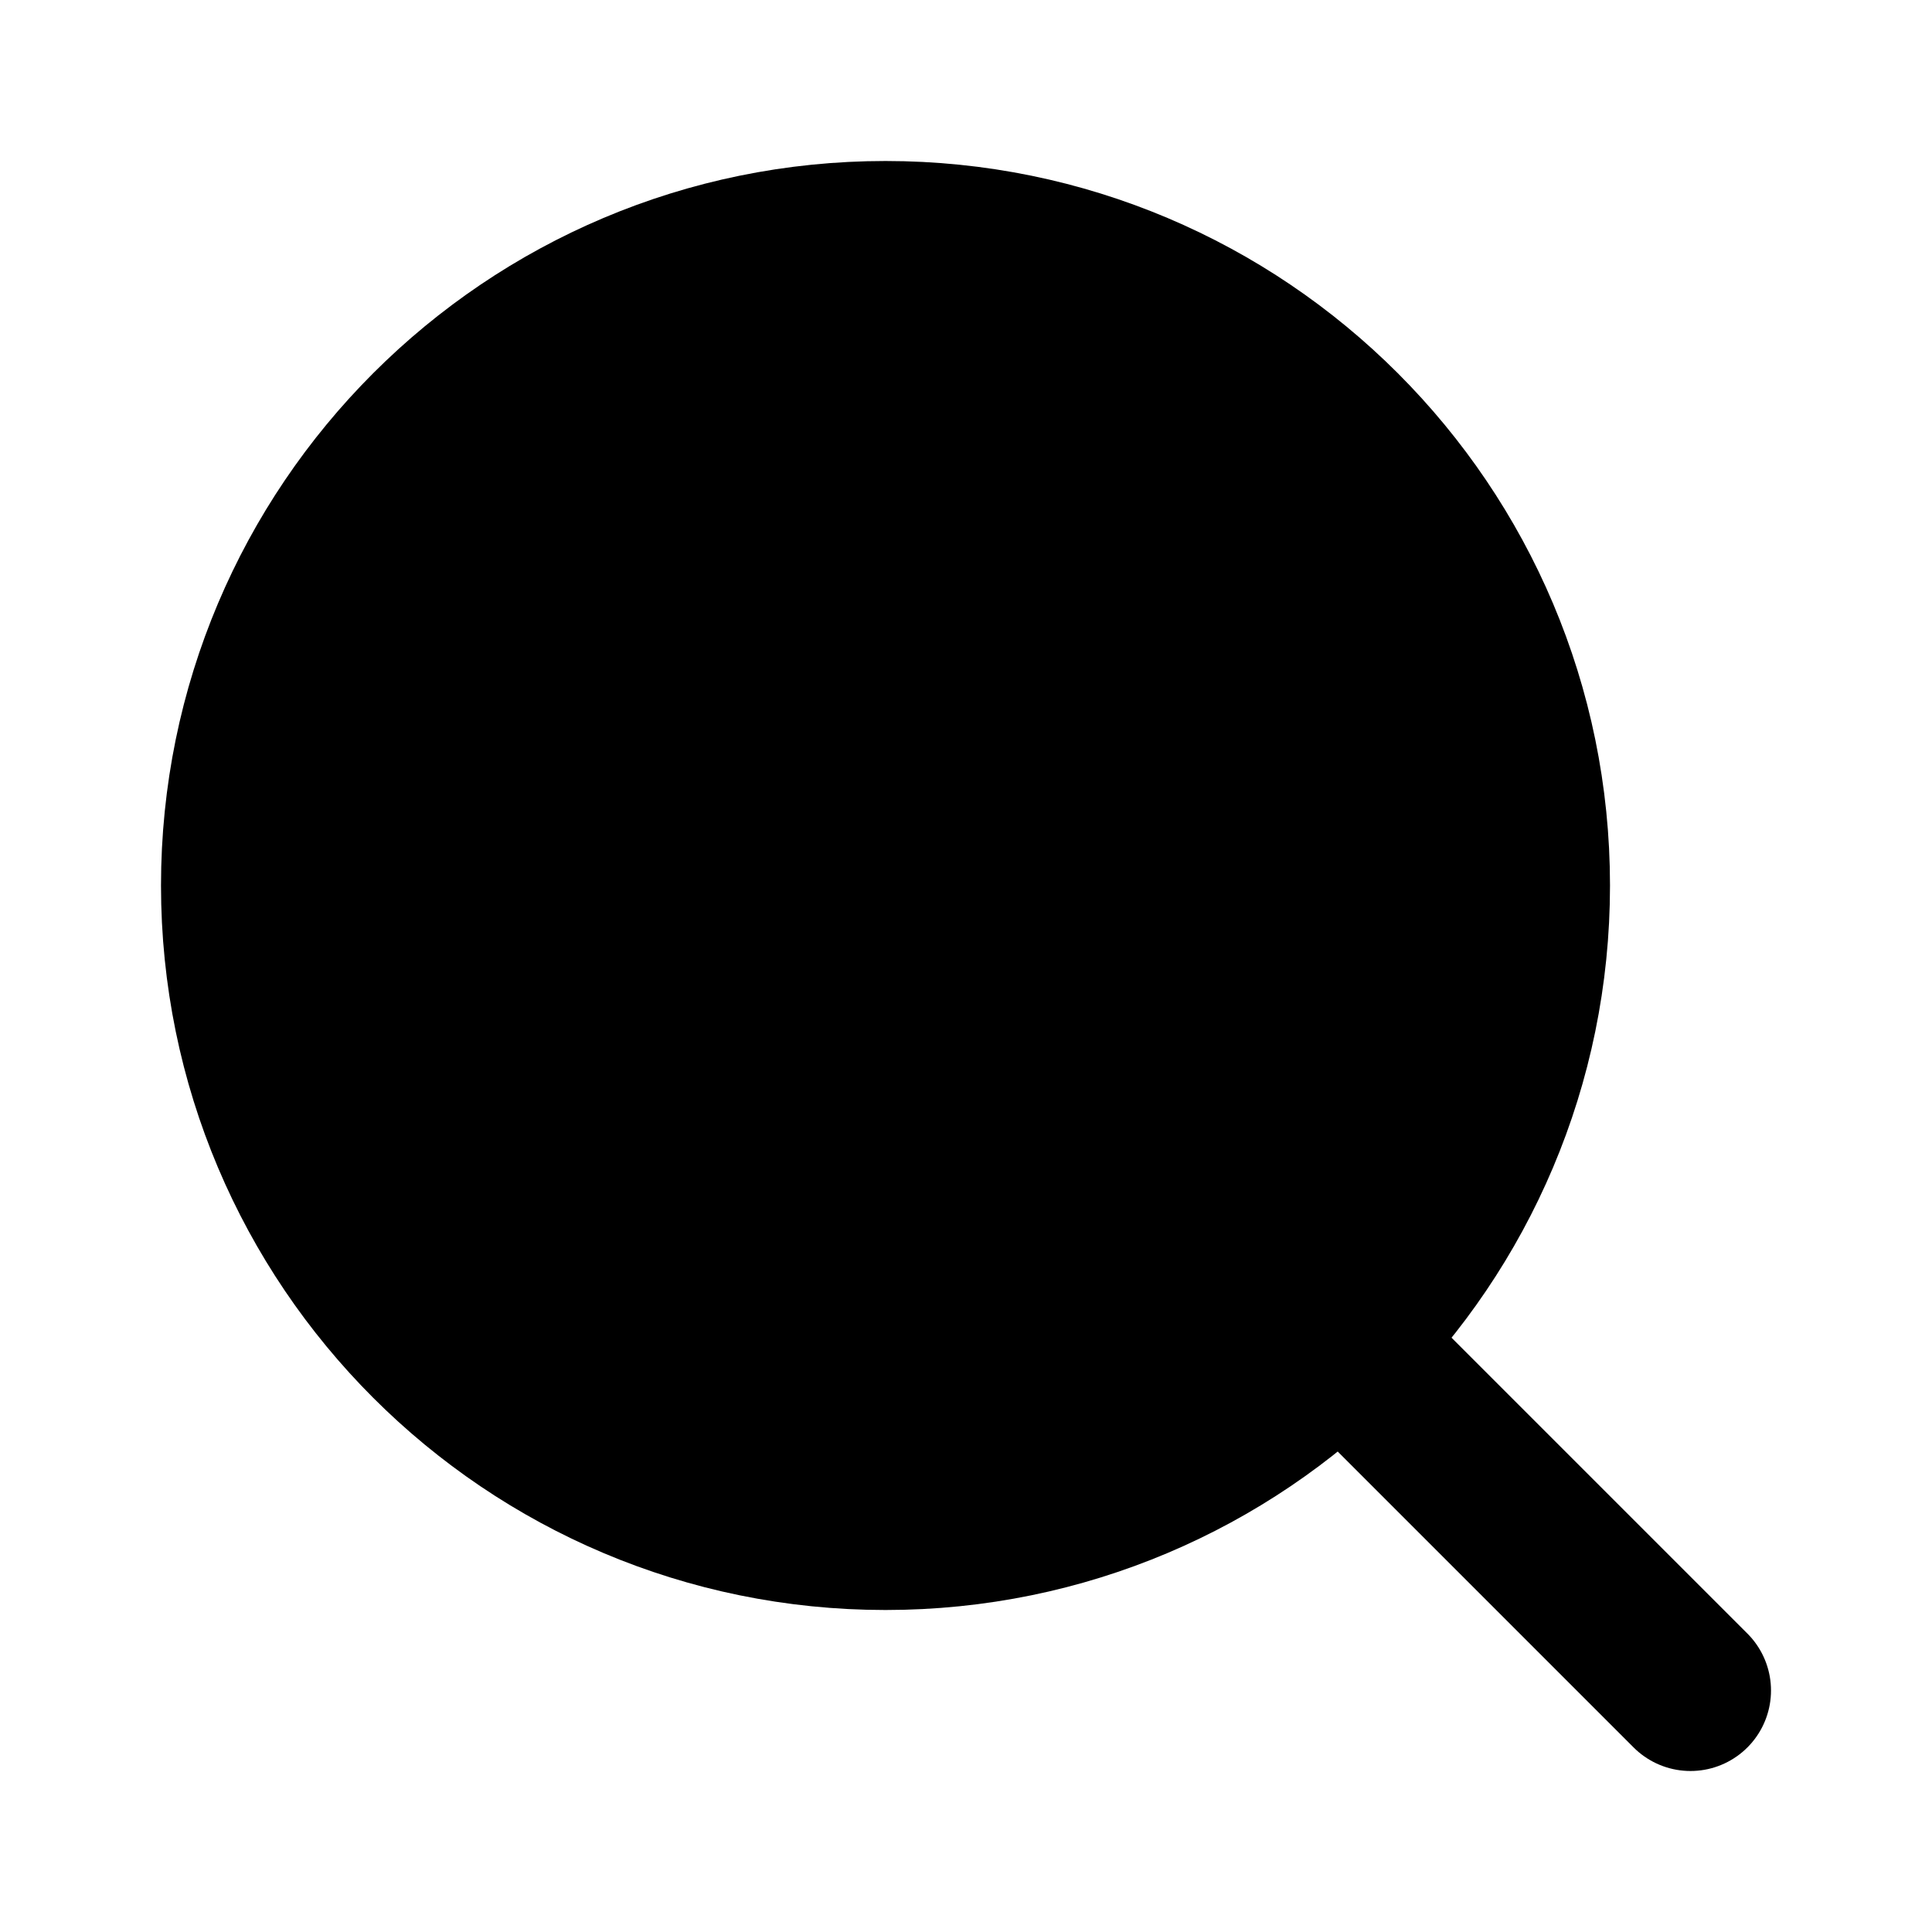
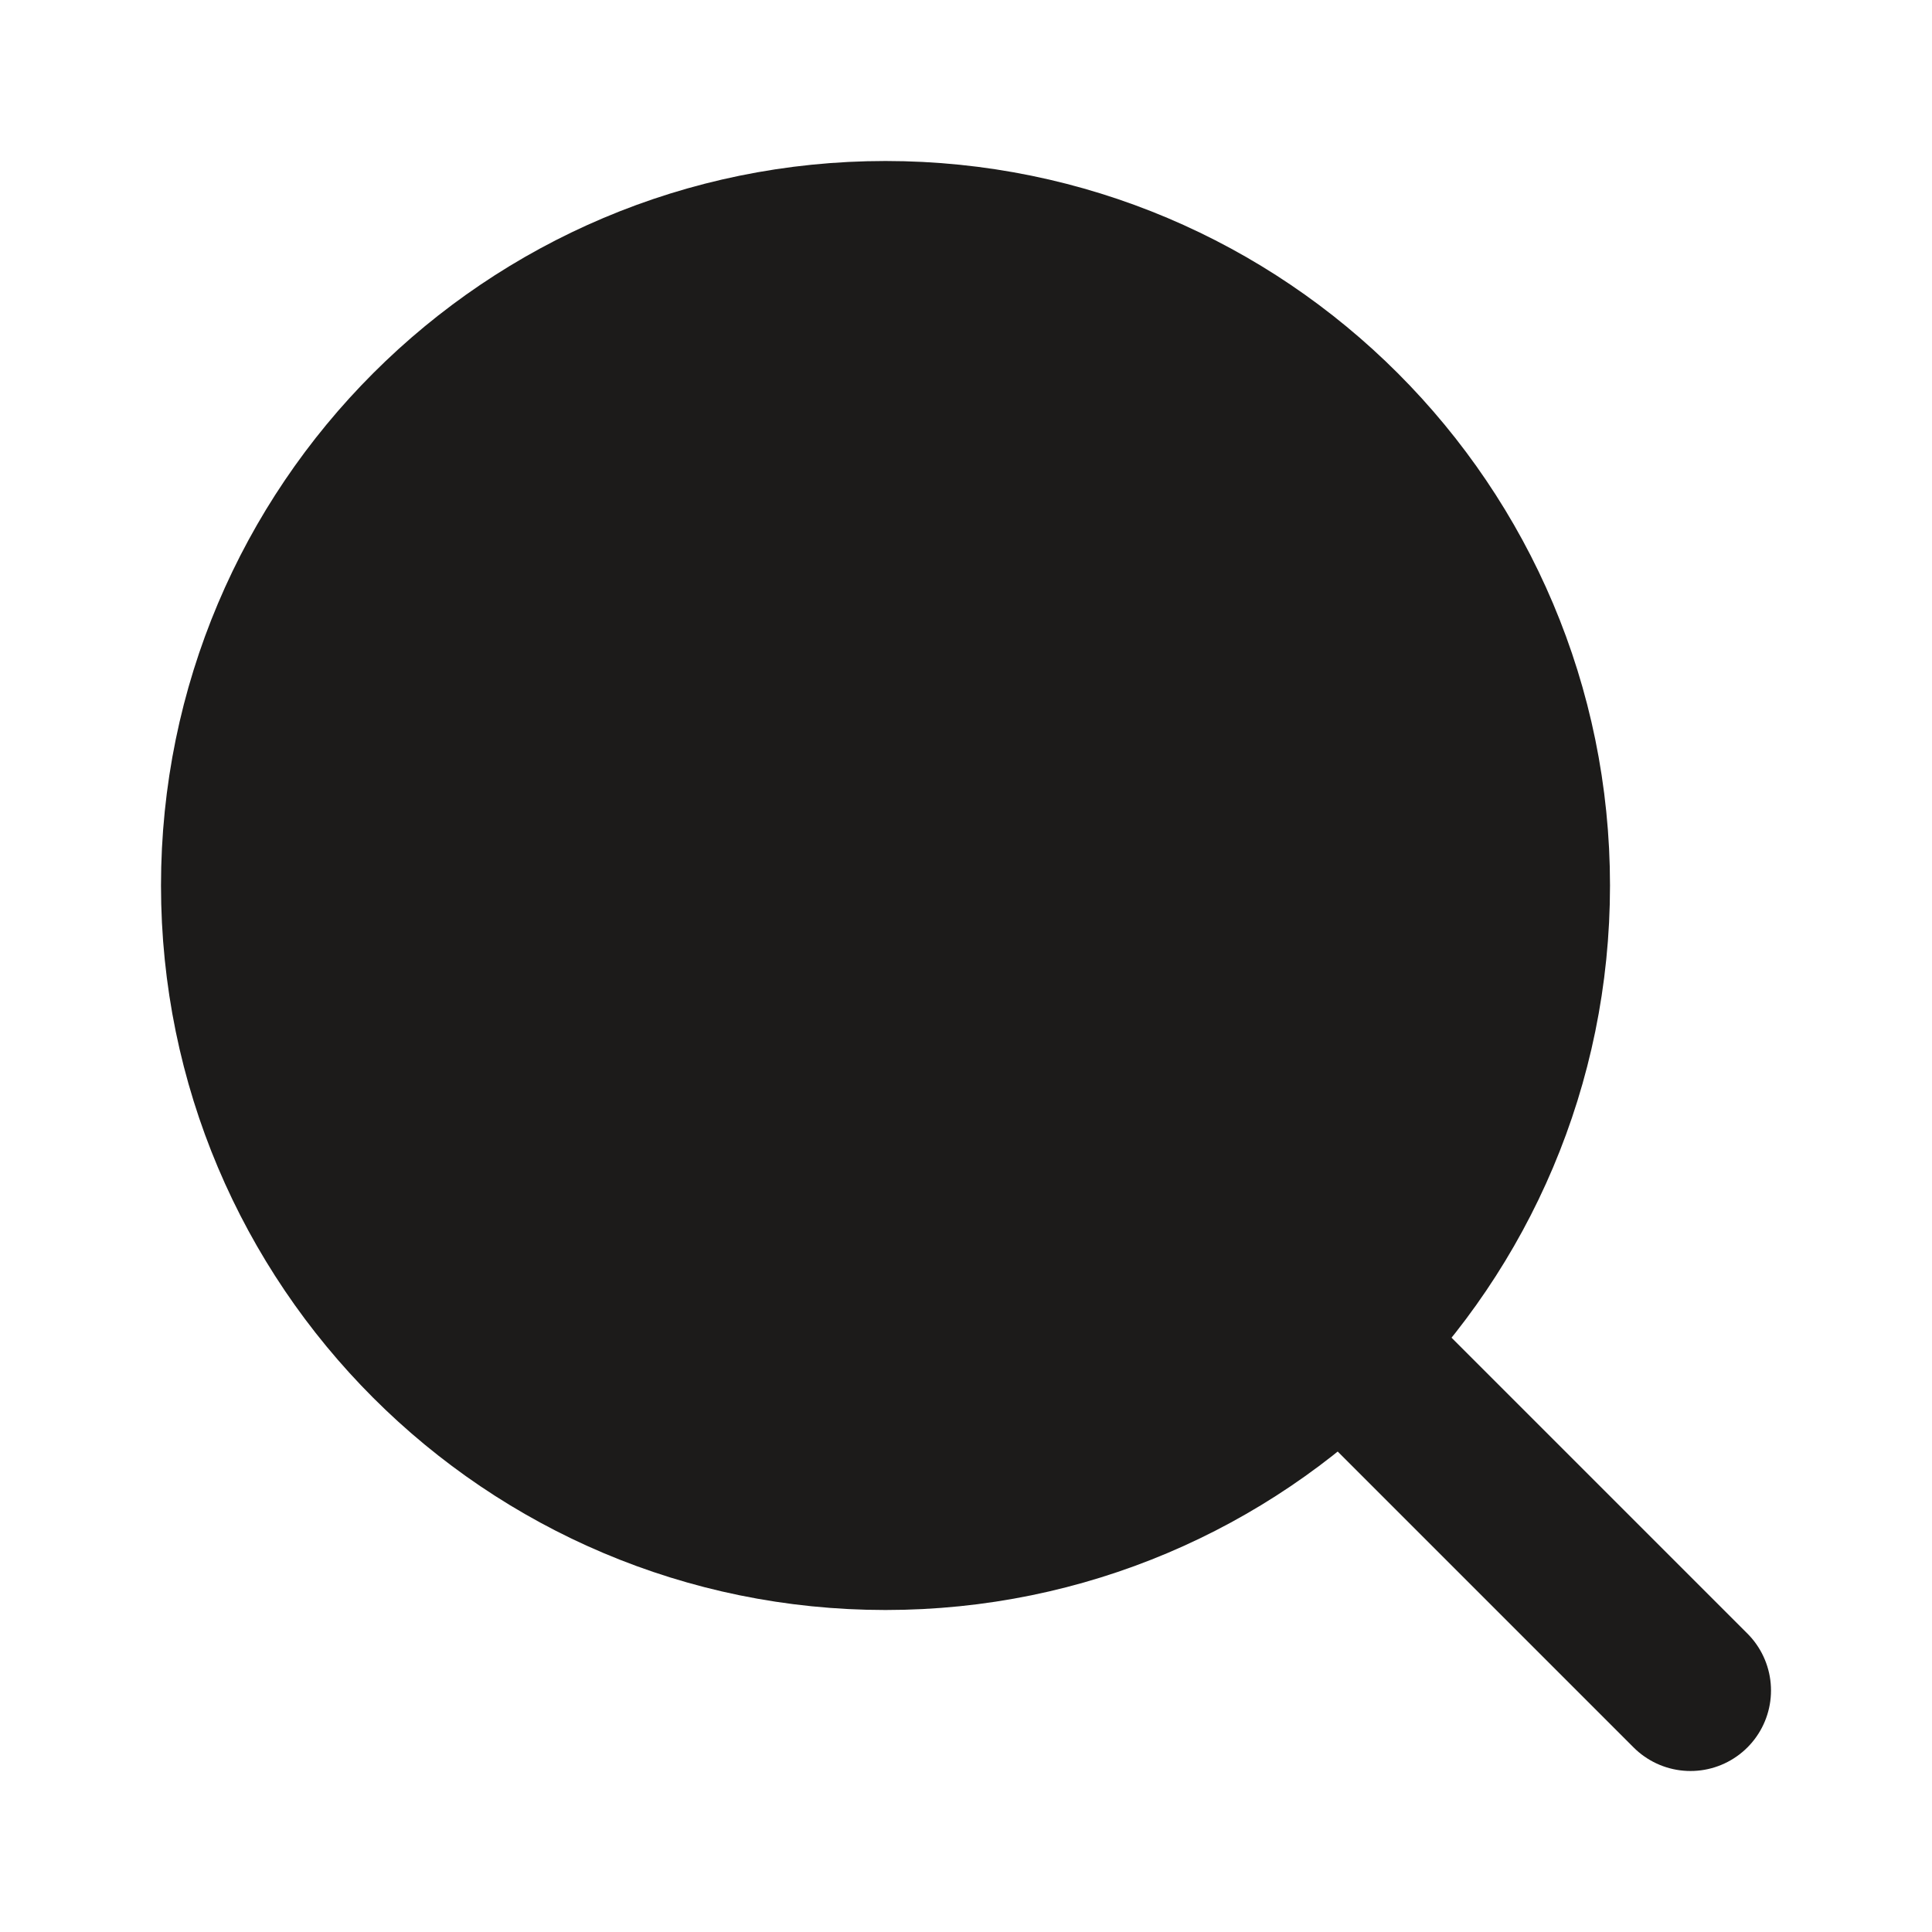
- <svg xmlns="http://www.w3.org/2000/svg" width="1em" height="1em" viewBox="0 0 24 24">
-   <g fill="none" stroke="currentColor" stroke-linecap="round" stroke-linejoin="round" stroke-width="2">
-     <path fill="currentColor" d="m21 21l-4.34-4.34" />
-     <circle fill="currentColor" cx="11" cy="11" r="8" />
+ <svg xmlns="http://www.w3.org/2000/svg" width="24" height="24" viewBox="0 0 24 24">
+   <g fill="none" stroke="#1C1B1A" stroke-linecap="round" stroke-linejoin="round" stroke-width="2">
+     <path fill="#1C1B1A" d="m21 21l-4.34-4.34" />
+     <circle fill="#1C1B1A" cx="11" cy="11" r="8" />
  </g>
</svg>
